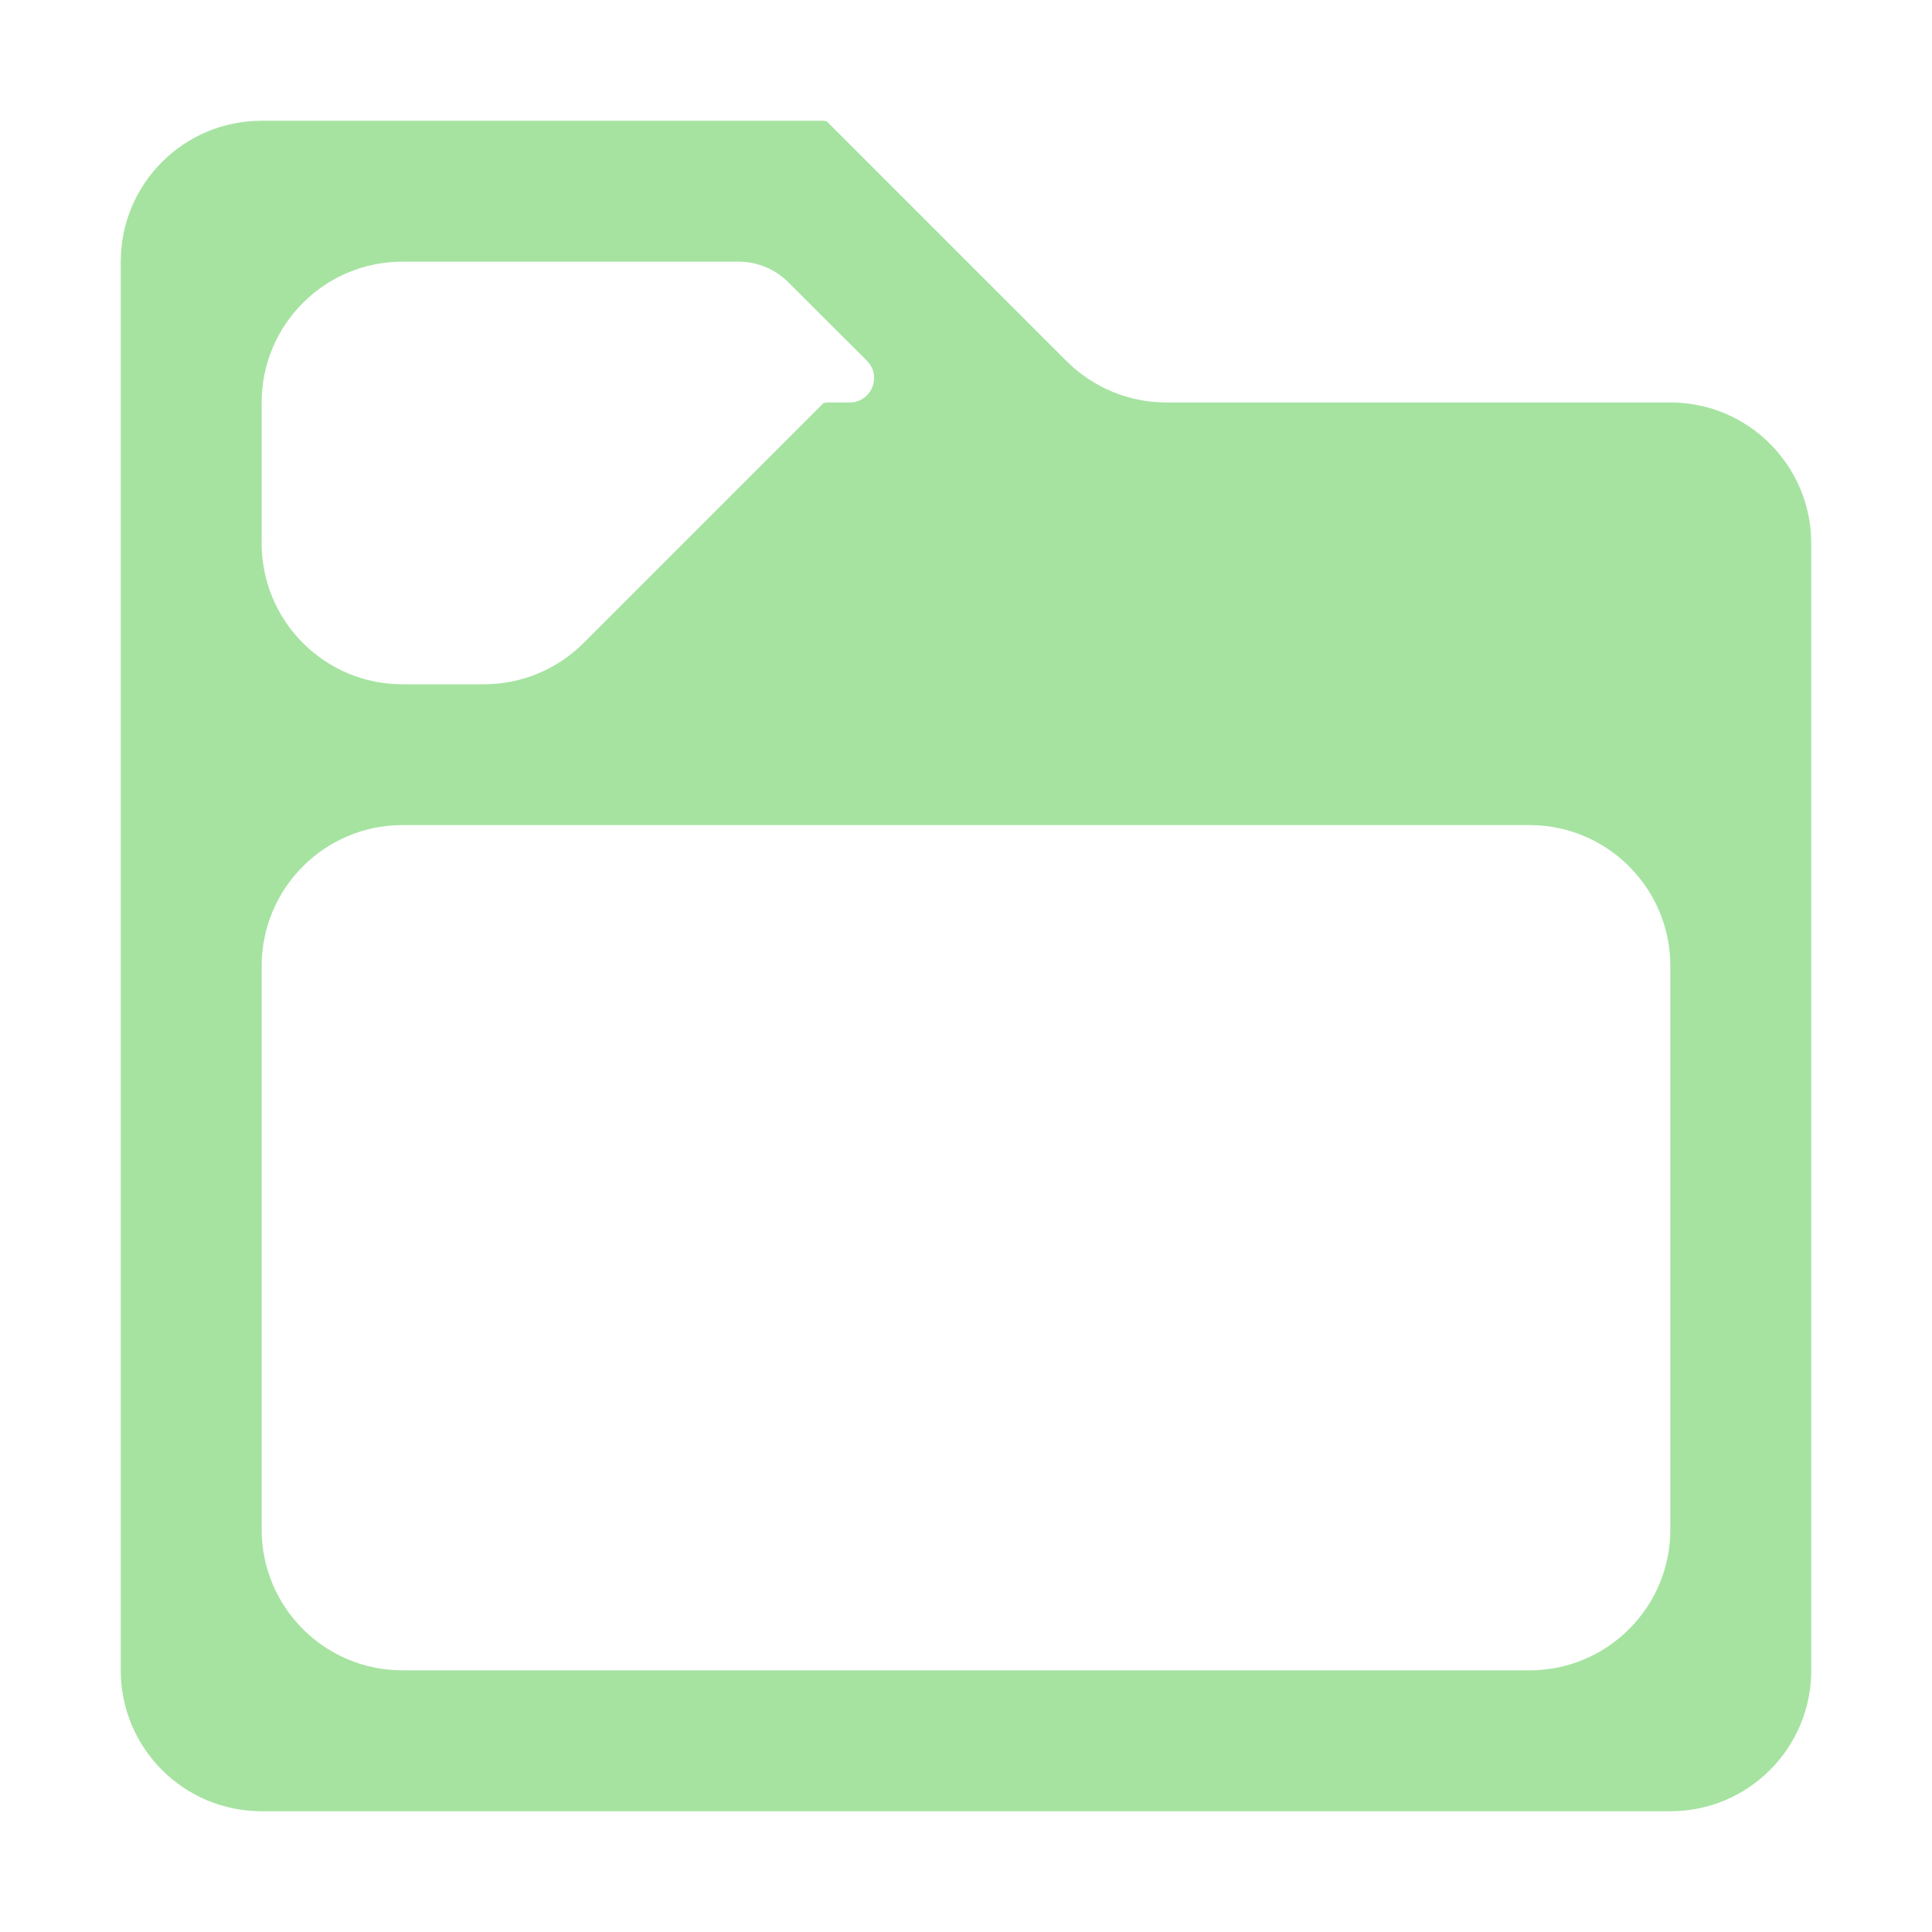
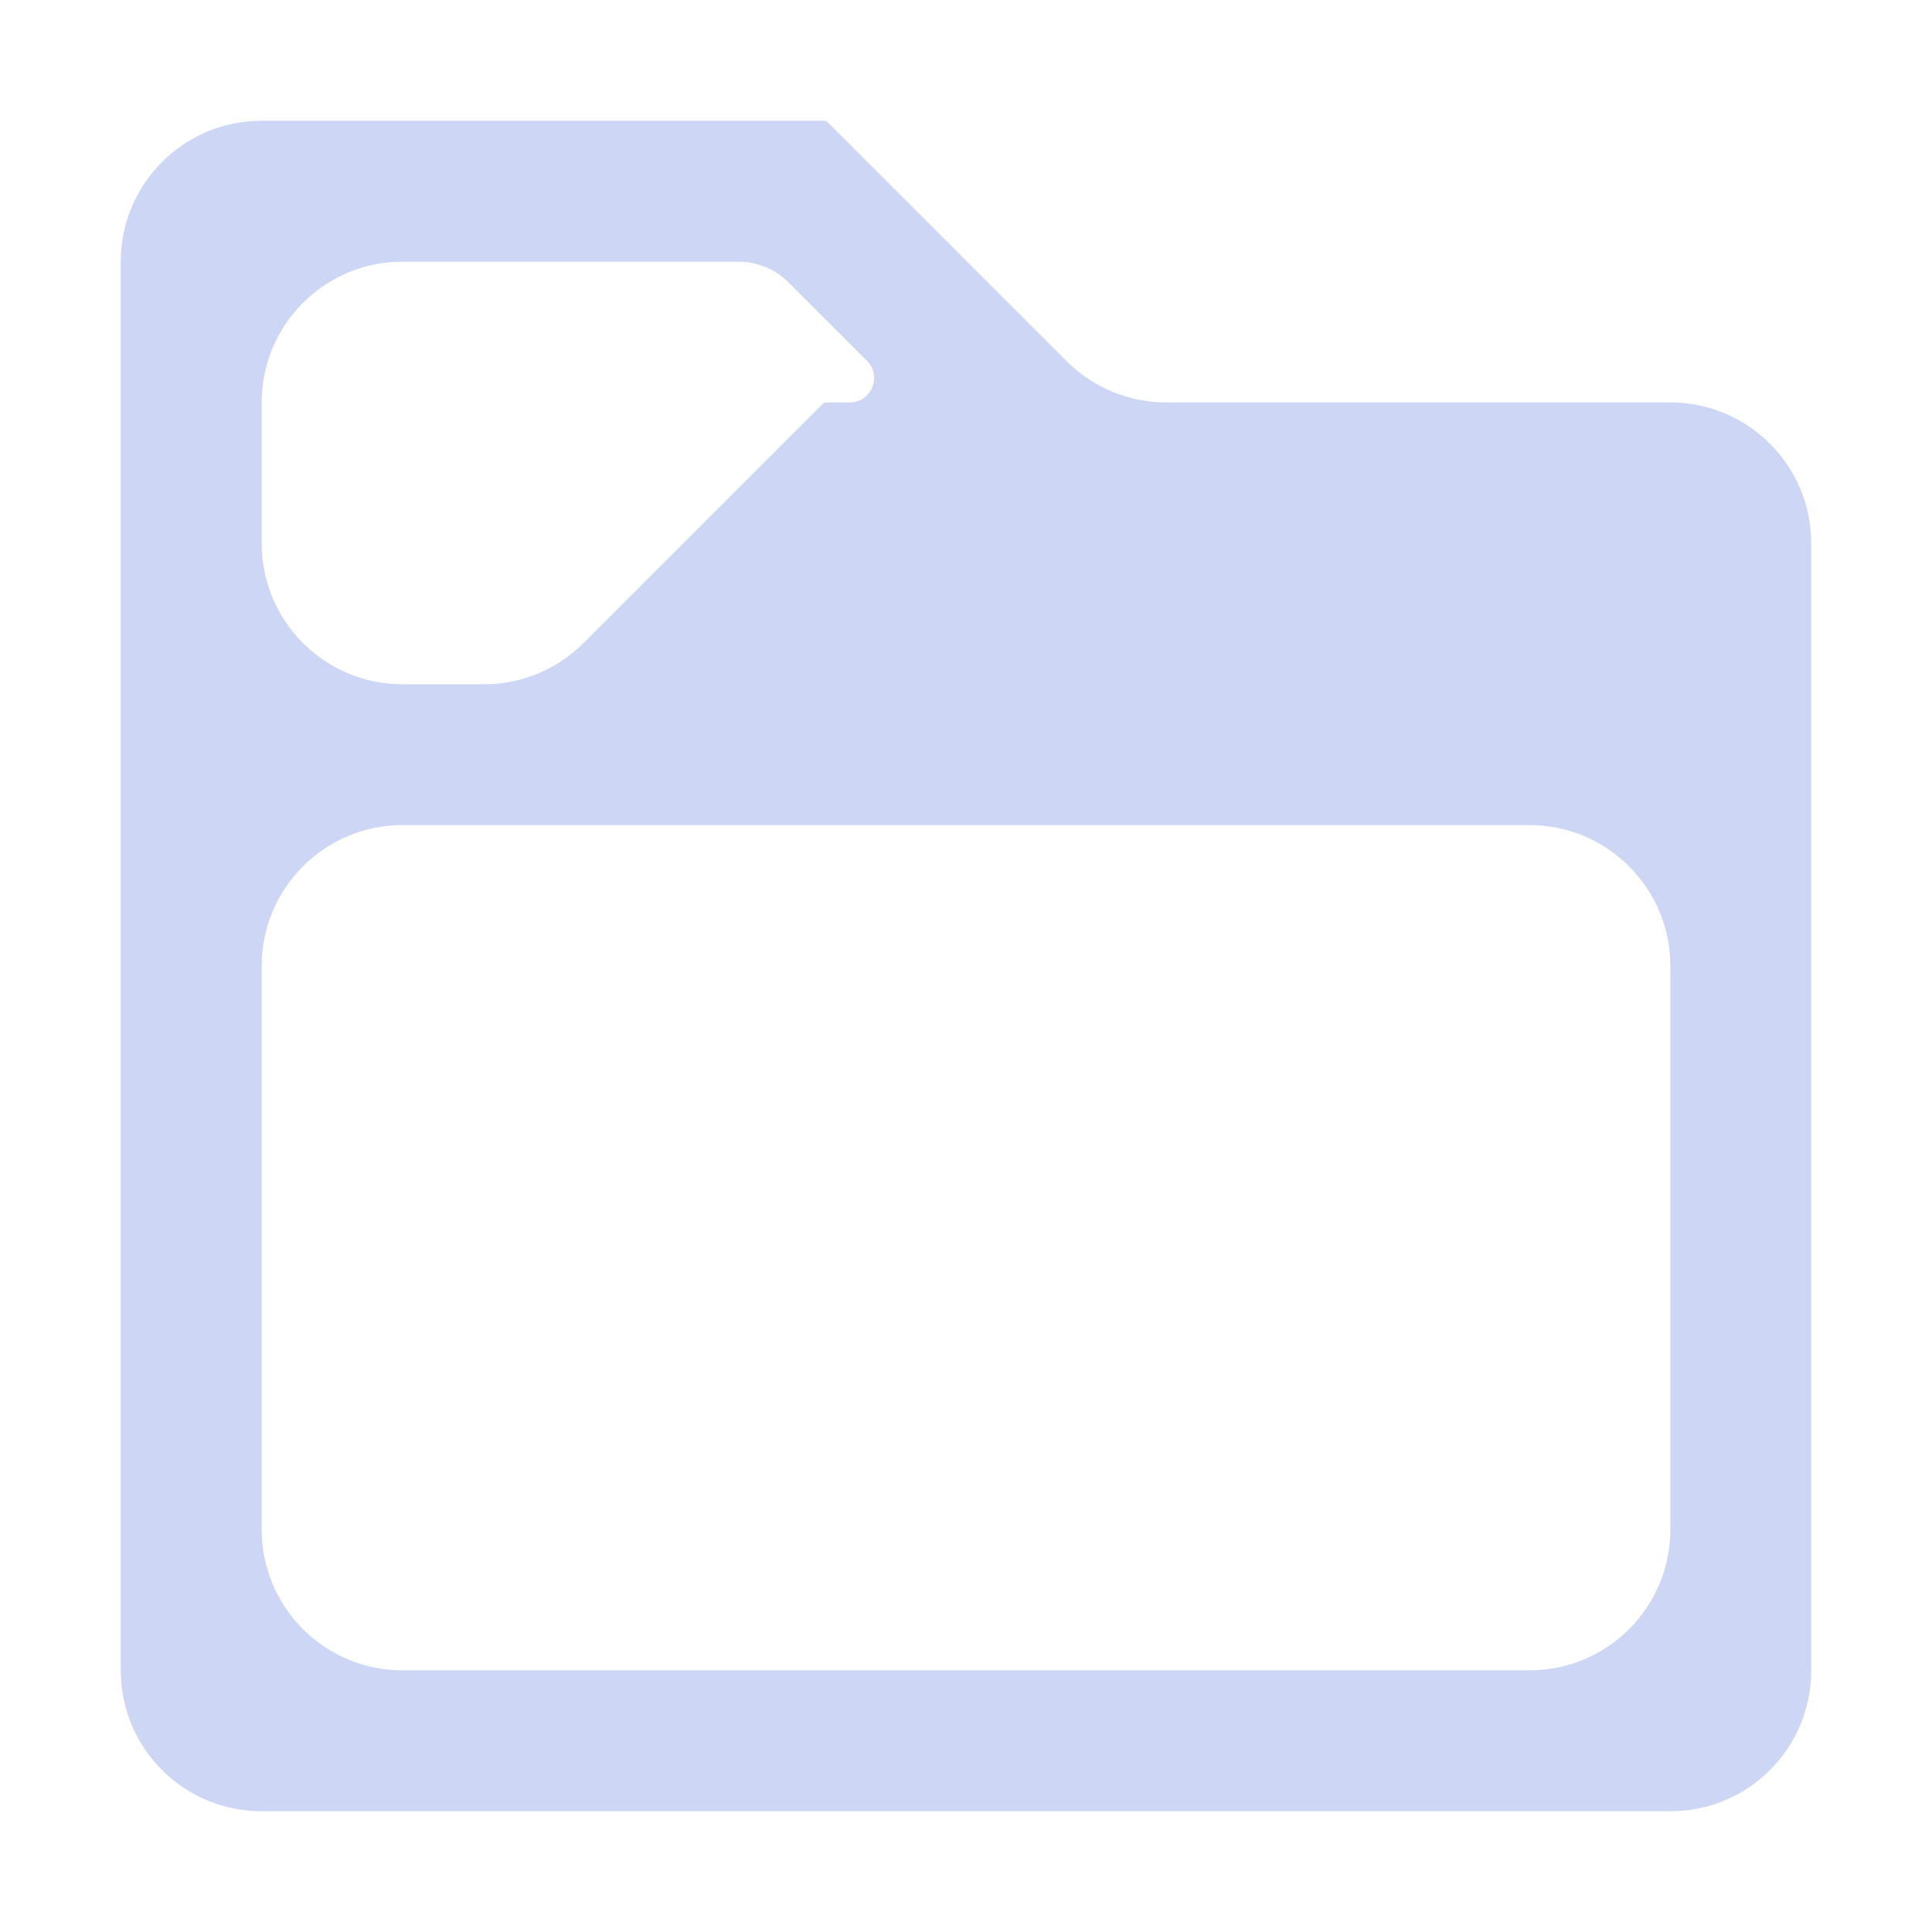
<svg xmlns="http://www.w3.org/2000/svg" width="16" height="16" viewBox="0 0 16 16" fill="none">
  <path d="M2.167 1C1.522 1 1 1.522 1 2.167V5.667V6.833V13.833C1 14.478 1.522 15 2.167 15H13.833C14.478 15 15 14.478 15 13.833V5.667V4.5C15 3.856 14.478 3.333 13.833 3.333H9.659C9.35 3.333 9.053 3.21 8.834 2.992L6.845 1.003H6.84L6.838 1.005C6.836 1.006 6.833 1.005 6.833 1.003L6.831 1H2.167ZM2.167 3.333C2.167 2.689 2.689 2.167 3.333 2.167H6.116C6.27 2.167 6.419 2.228 6.528 2.337L7.179 2.987C7.307 3.115 7.217 3.333 7.036 3.333H6.836L6.833 3.336C6.833 3.338 6.83 3.34 6.829 3.338L6.827 3.336H6.822L4.833 5.325C4.614 5.544 4.317 5.667 4.008 5.667H3.333C2.689 5.667 2.167 5.144 2.167 4.5V3.333ZM2.167 8C2.167 7.356 2.689 6.833 3.333 6.833H12.667C13.311 6.833 13.833 7.356 13.833 8V12.667C13.833 13.311 13.311 13.833 12.667 13.833H3.333C2.689 13.833 2.167 13.311 2.167 12.667V8Z" fill="url(#paint0_linear_448_539)" />
  <defs>
    <linearGradient id="paint0_linear_448_539" x1="1" y1="1.389" x2="15.556" y2="11.113" gradientUnits="userSpaceOnUse">
-       <stop stop-color="#a6e3a1" />
-       <stop offset="1" stop-color="#a6e3a1" />
+       <stop stop-color="#cdd6f4" />
+       <stop offset="1" stop-color="#cdd6f4" />
    </linearGradient>
  </defs>
</svg>
